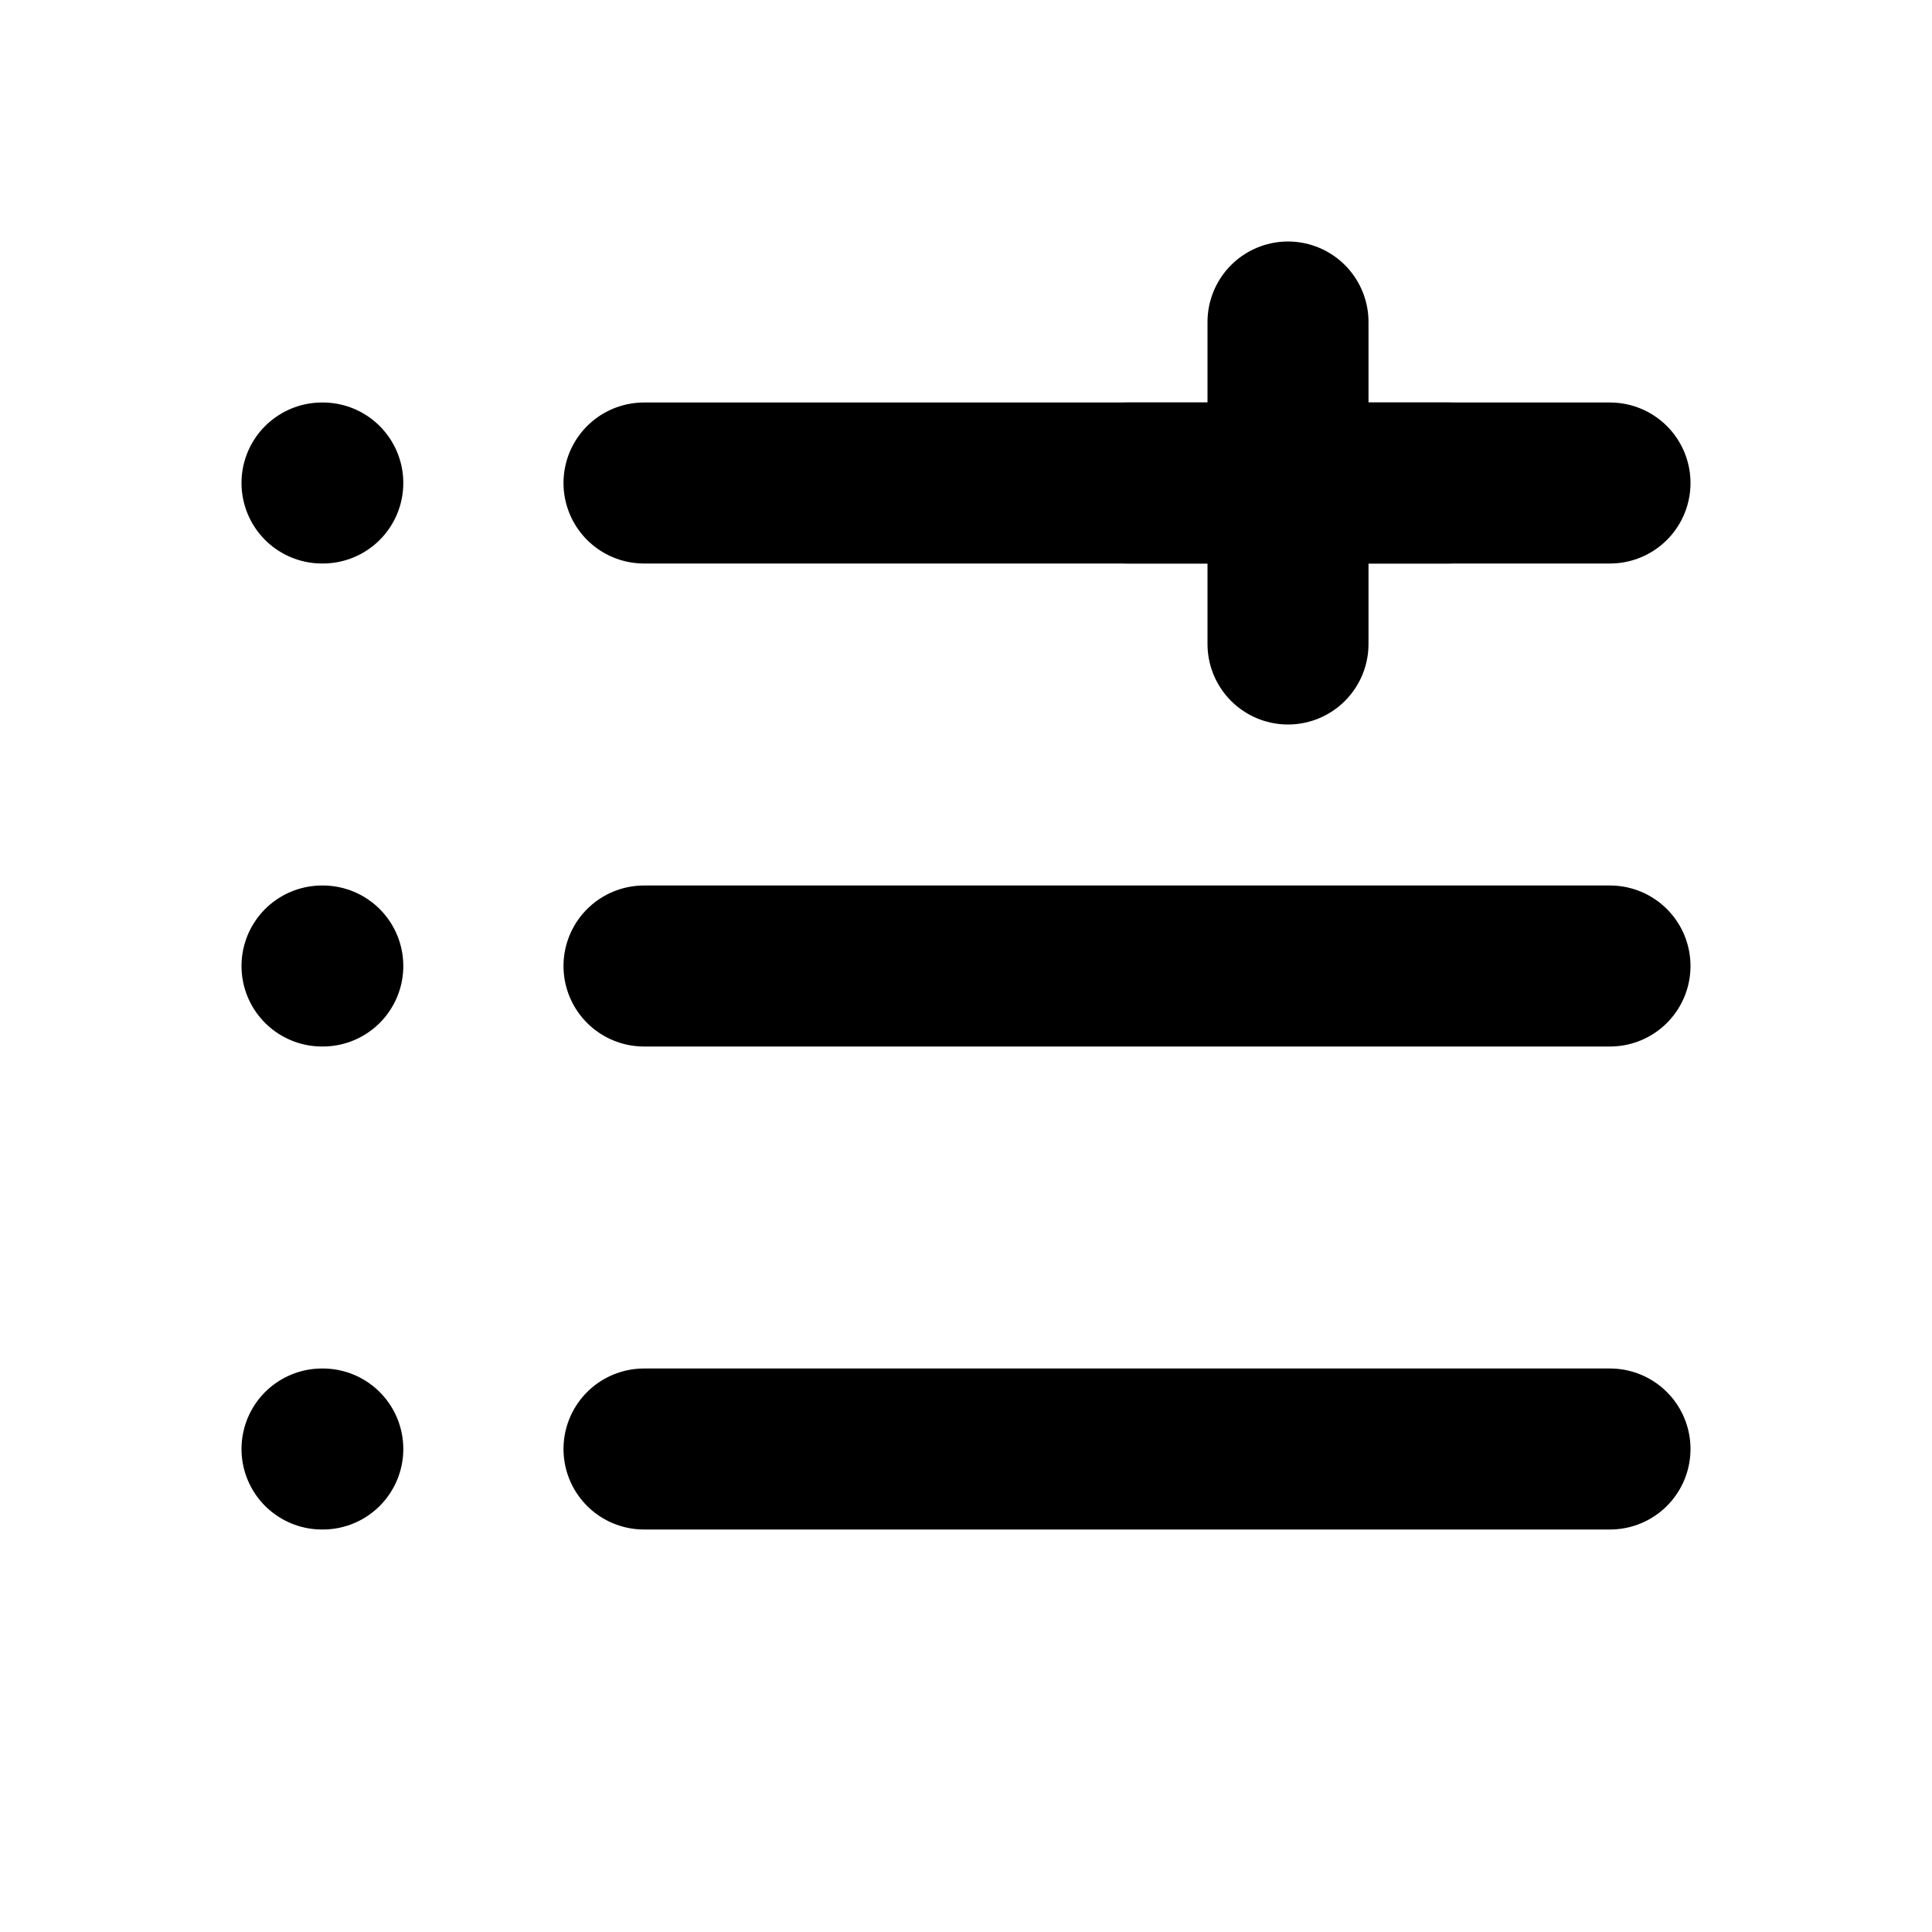
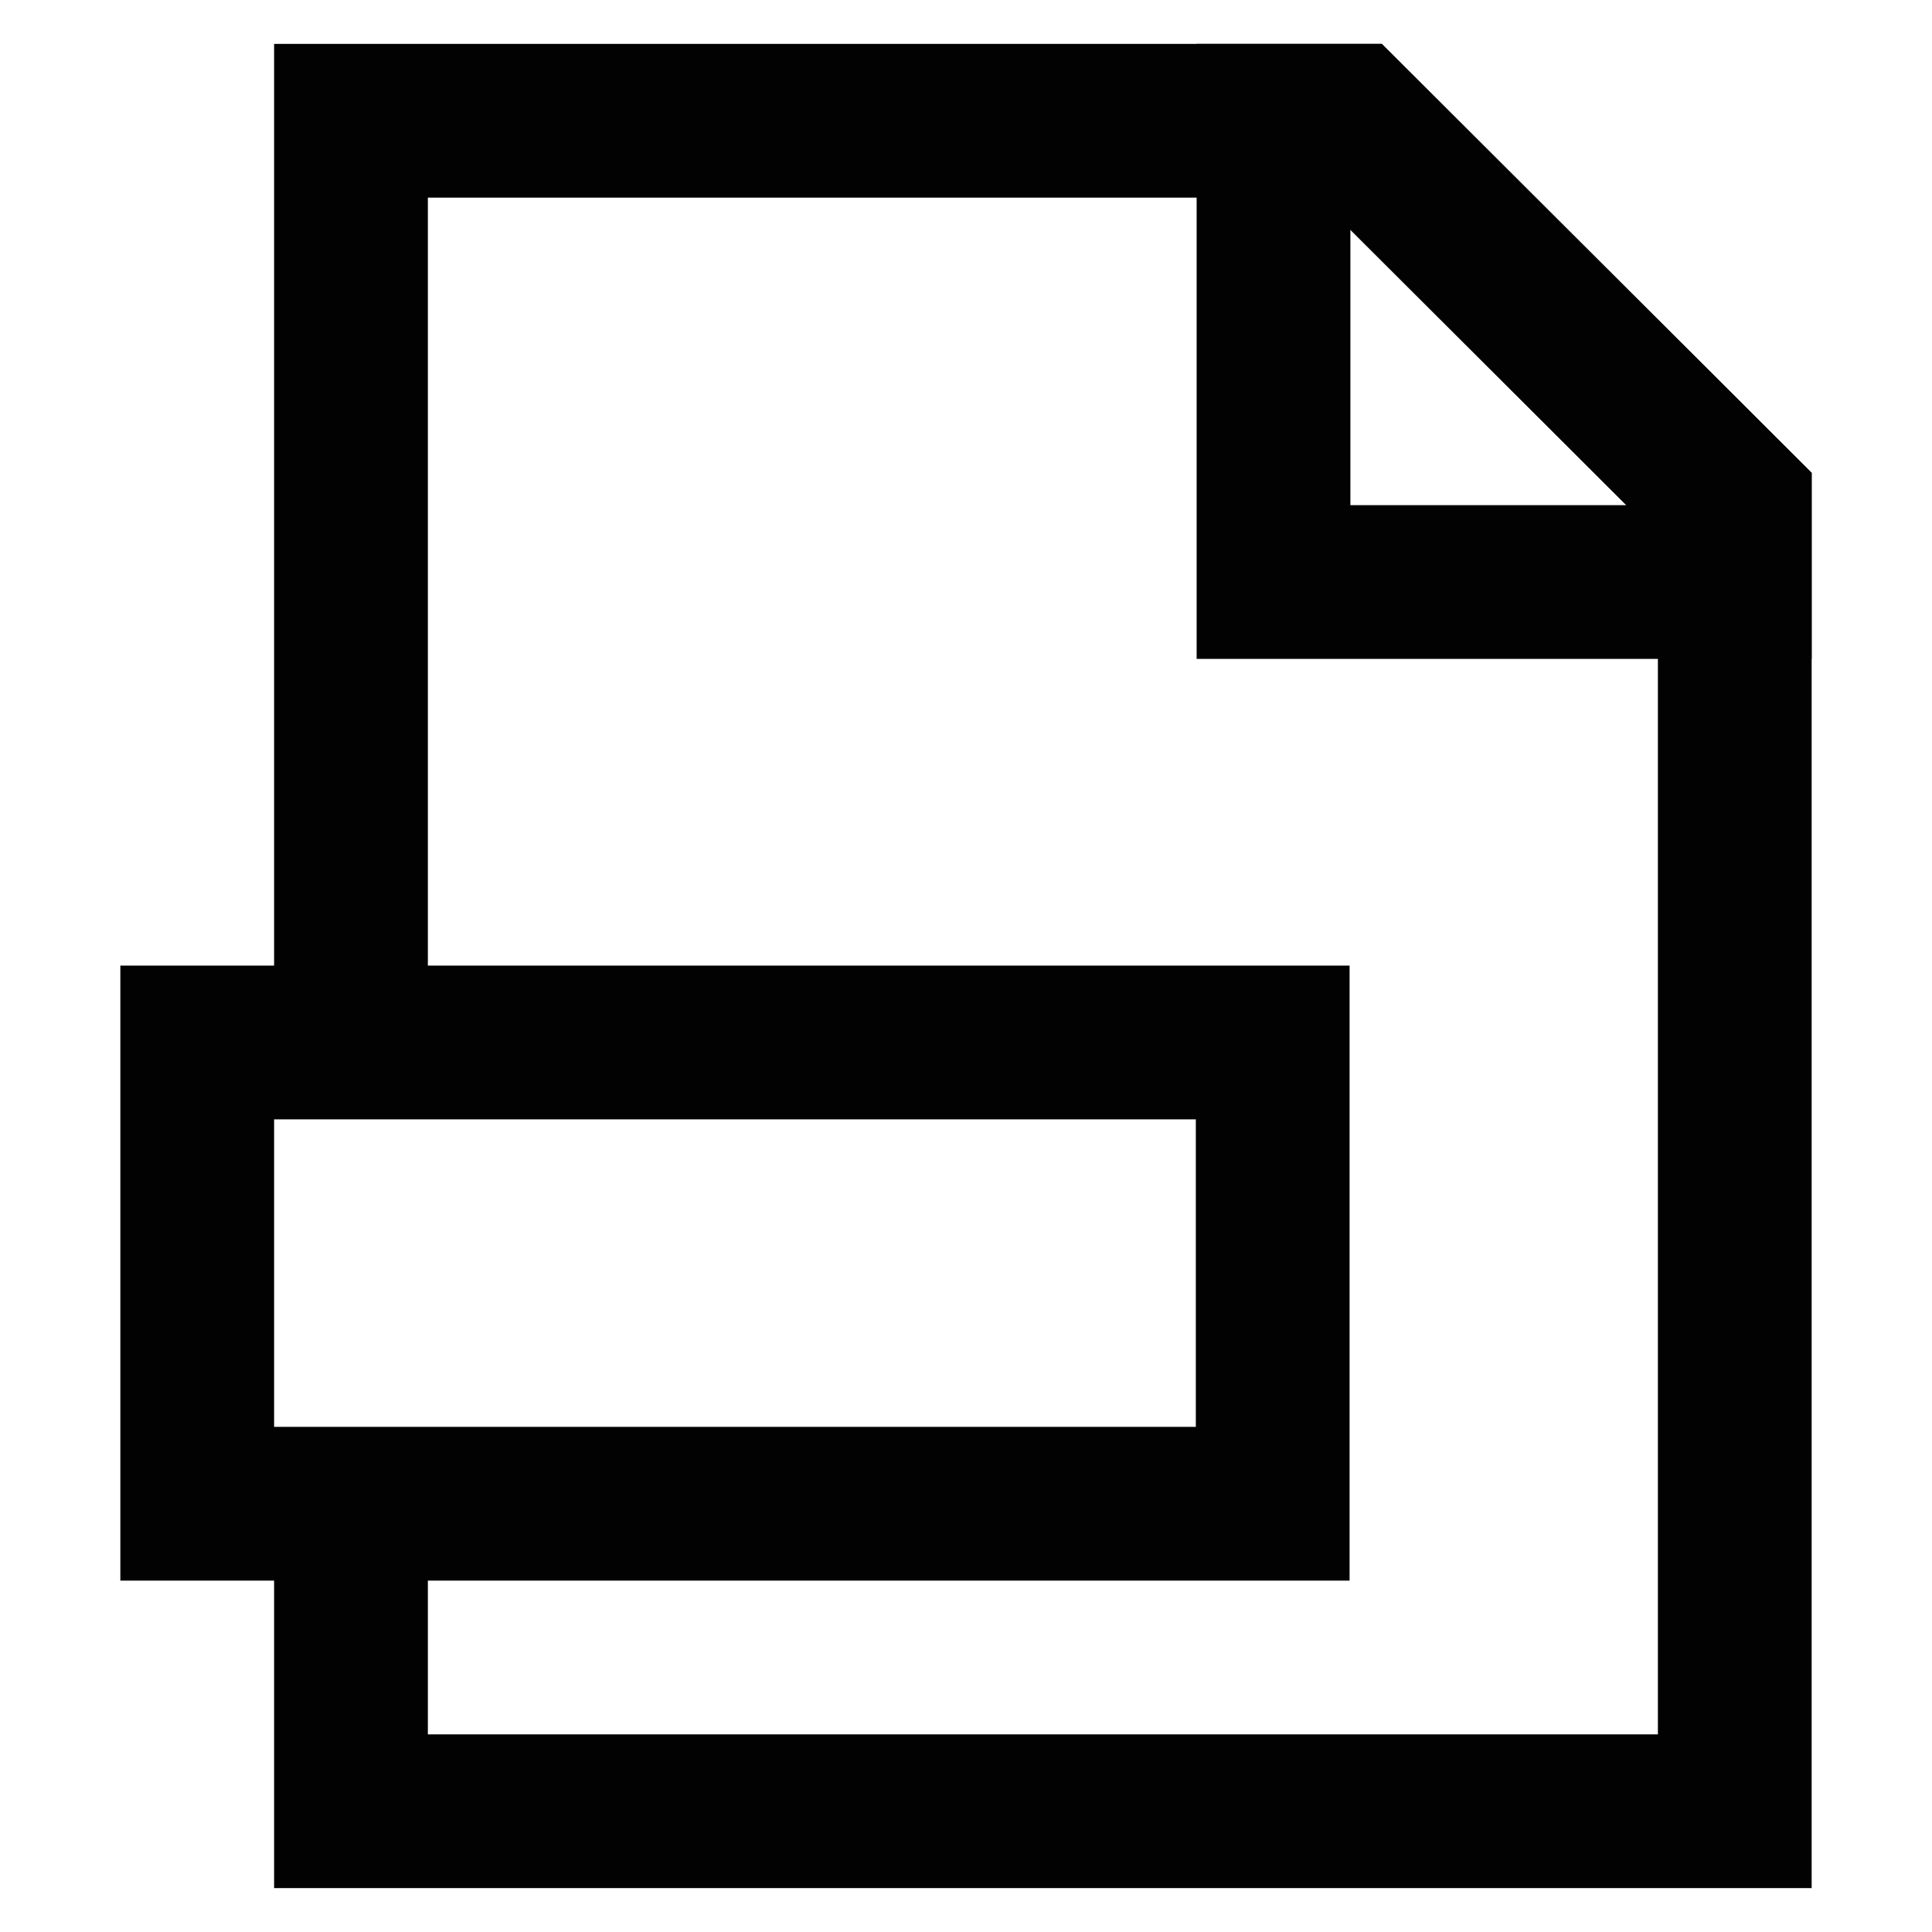
- <svg xmlns="http://www.w3.org/2000/svg" width="24px" height="24px" viewBox="0 0 24 24" fill="none">
-   <path d="M8 6H20M8 12H20M8 18H20M4 6H4.01M4 12H4.01M4 18H4.01" stroke="#000000" stroke-width="2" stroke-linecap="round" stroke-linejoin="round" />
-   <path d="M16 4V8M14 6H18" stroke="#000000" stroke-width="2" stroke-linecap="round" stroke-linejoin="round" />
+ <svg xmlns="http://www.w3.org/2000/svg" width="800px" height="800px" viewBox="0 0 24 24" id="Layer_1" data-name="Layer 1">
+   <defs>
+     <style>.cls-1{fill:none;stroke:#020202;stroke-miterlimit:10;stroke-width:1.91px;}</style>
+   </defs>
+   <rect class="cls-1" x="2.45" y="12.95" width="13.36" height="5.73" />
+   <polyline class="cls-1" points="4.36 18.68 4.36 22.5 21.55 22.5 21.55 6.27 16.77 1.5 4.36 1.5 4.36 12.96" />
+   <polygon class="cls-1" points="21.55 6.27 21.55 7.23 15.82 7.23 15.82 1.5 16.77 1.5 21.55 6.27" />
</svg>
